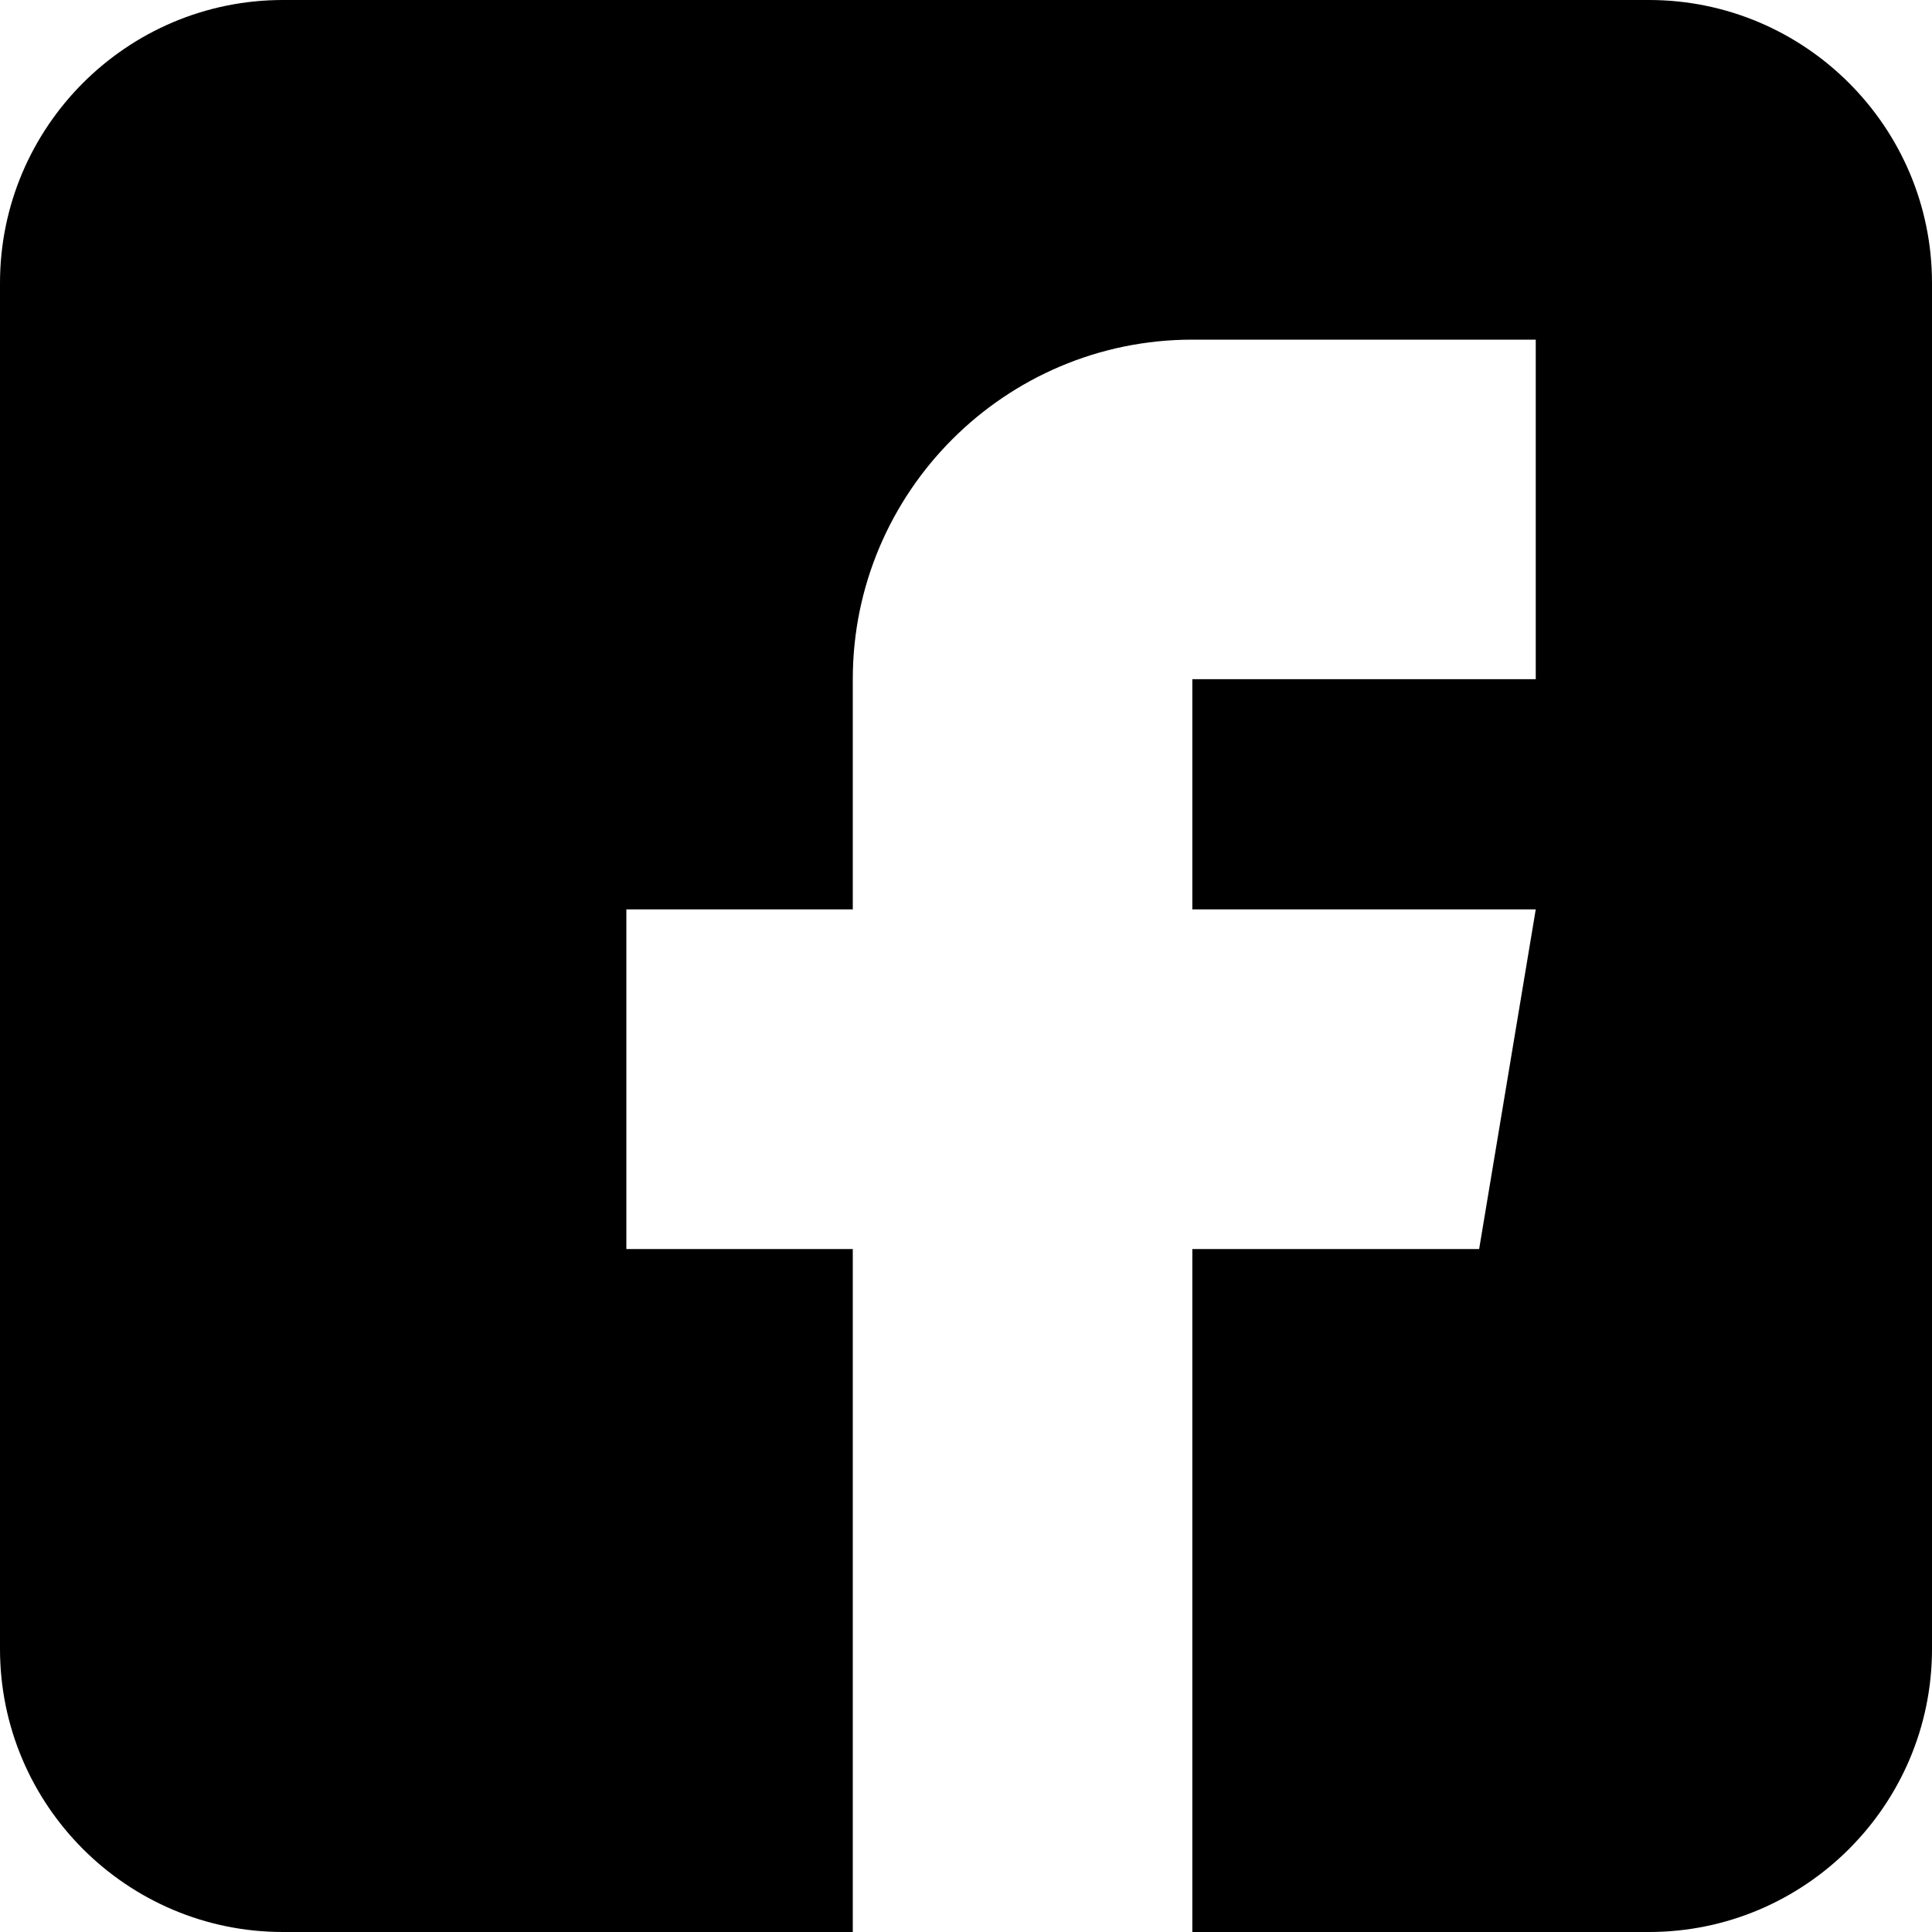
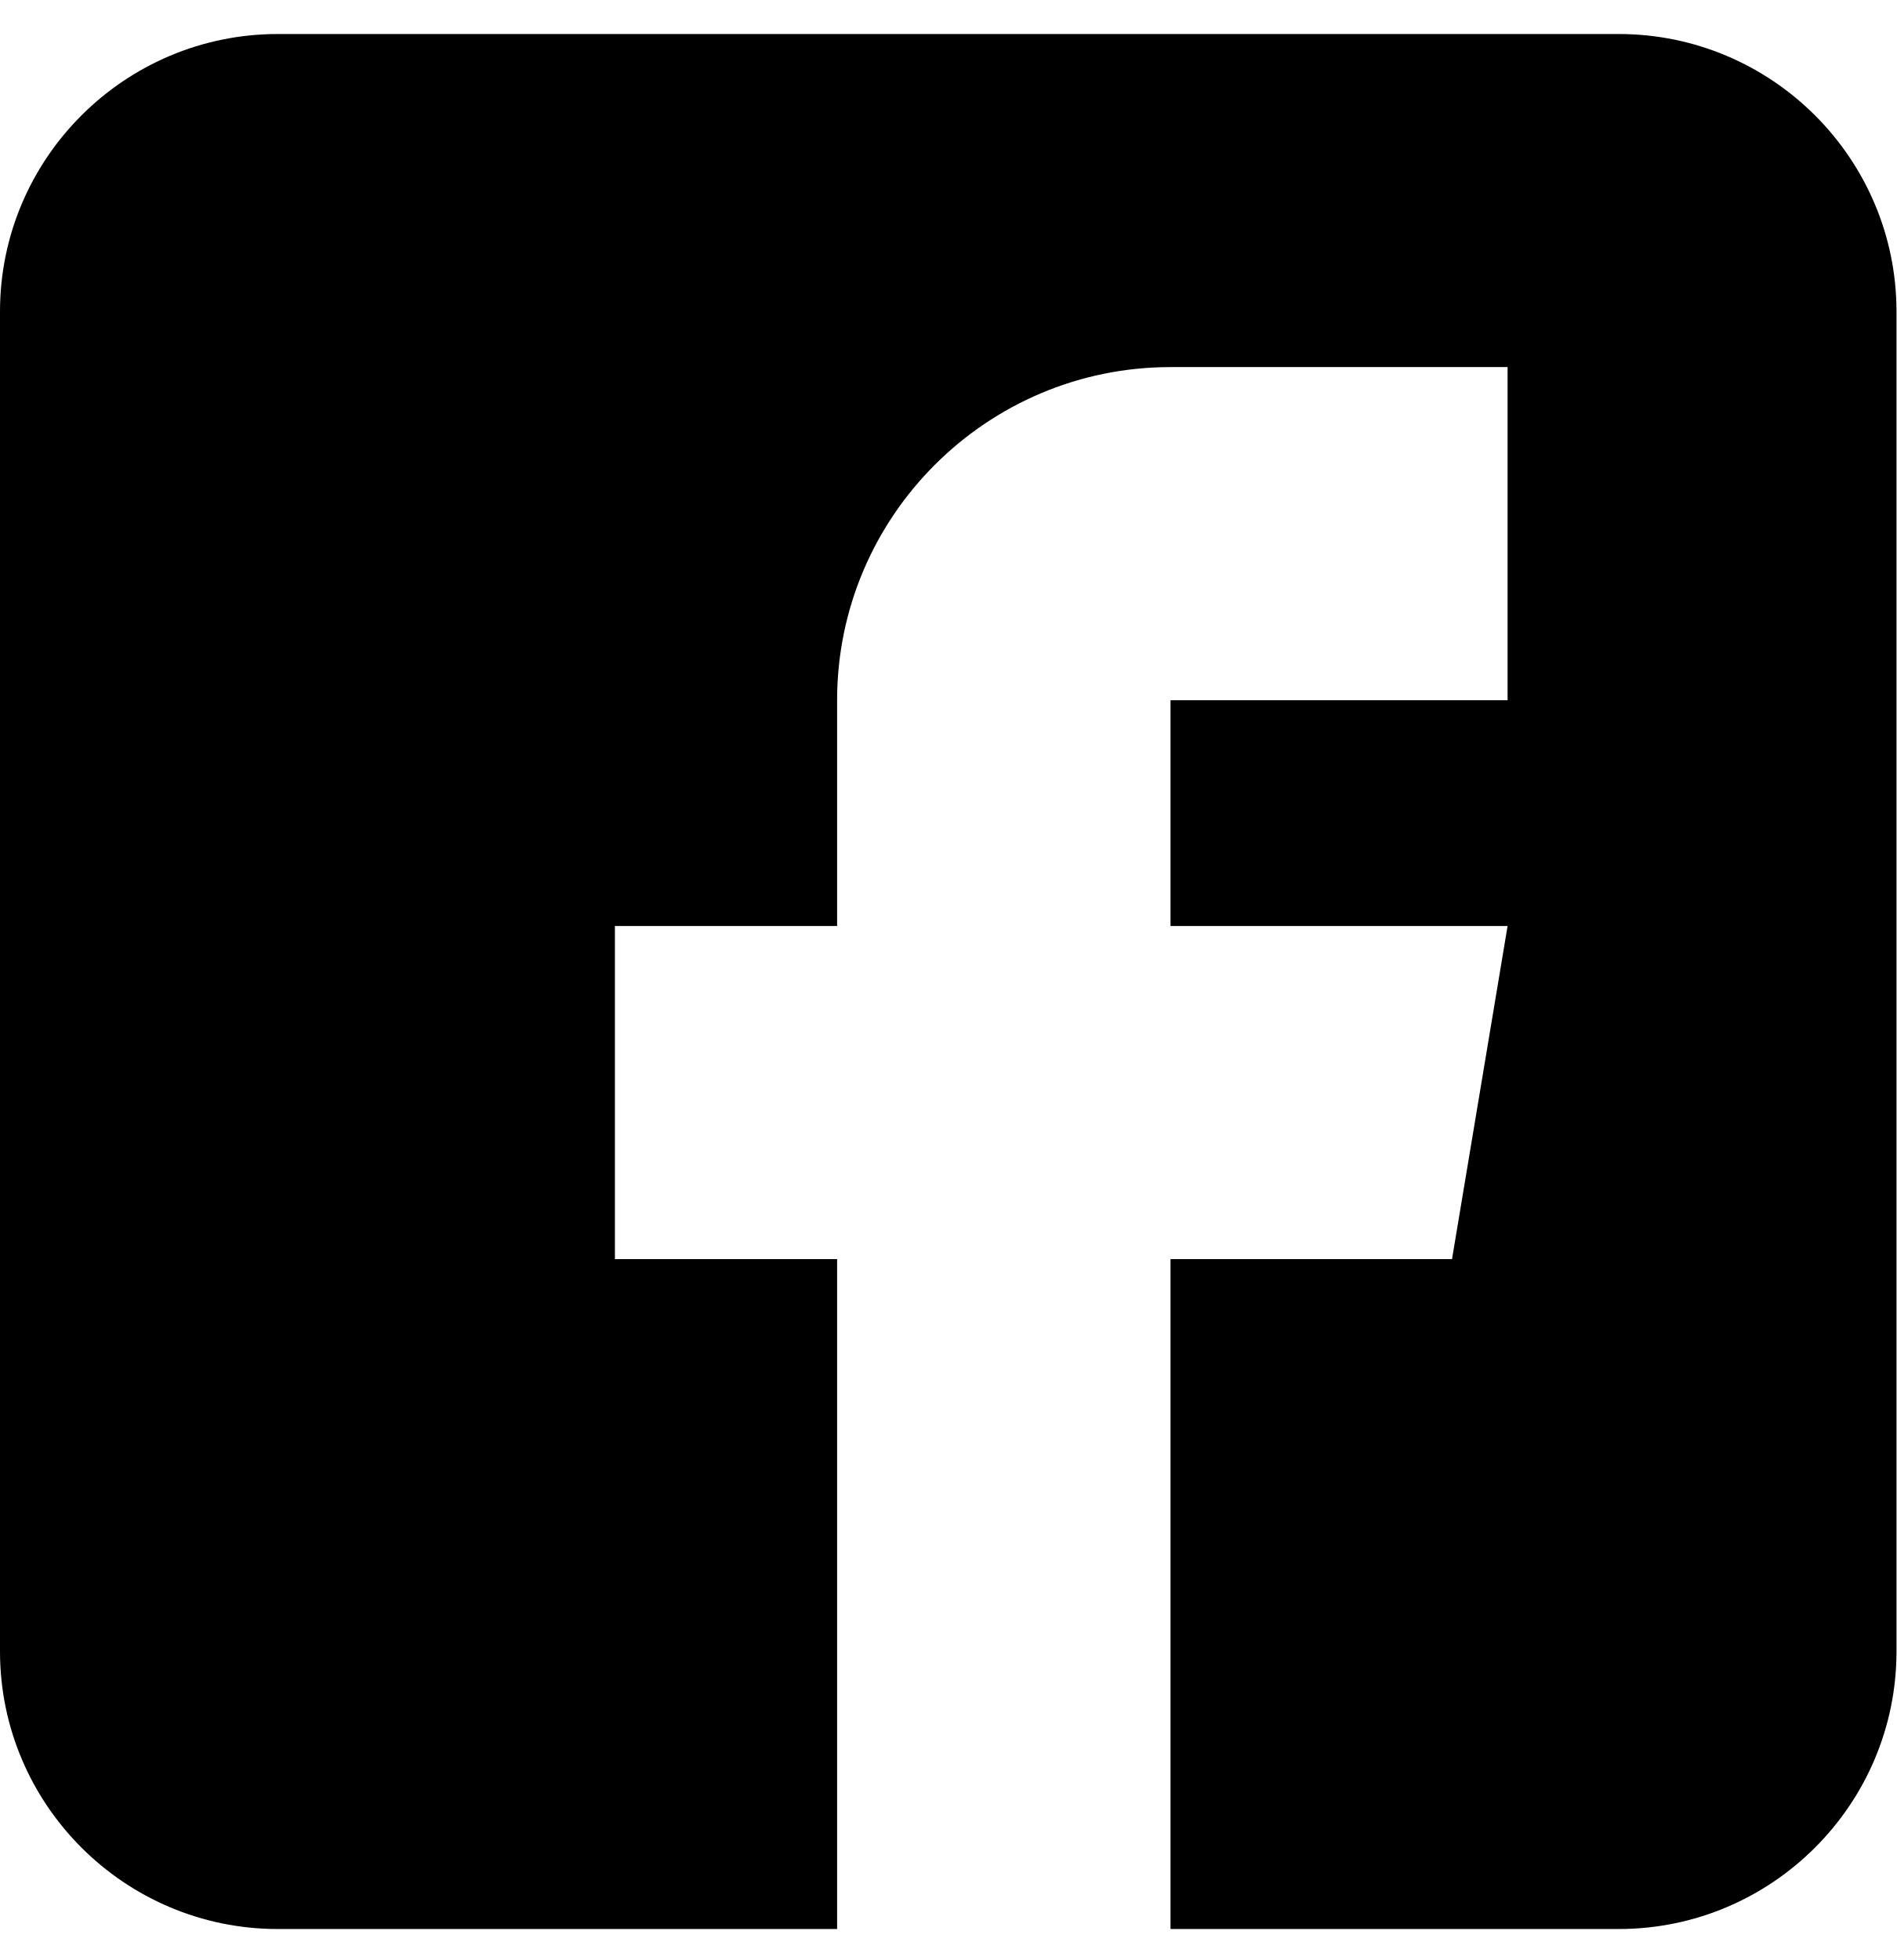
- <svg xmlns="http://www.w3.org/2000/svg" width="20" height="20" viewBox="0 0 20 20" fill="none">
-   <path d="M17.07 0L2.929 0C1.314 0 -0 1.314 -0 2.93L-0 17.07C-0 18.686 1.314 20 2.929 20L8.828 20L8.828 12.93L6.484 12.93L6.484 9.414L8.828 9.414L8.828 7.031C8.828 5.093 10.405 3.516 12.343 3.516L15.898 3.516L15.898 7.031L12.343 7.031L12.343 9.414L15.898 9.414L15.312 12.93L12.343 12.93L12.343 20L17.07 20C18.685 20 20 18.686 20 17.07L20 2.93C20 1.314 18.685 0 17.07 0Z" fill="black" />
+ <svg xmlns="http://www.w3.org/2000/svg" width="30" height="31" viewBox="0 0 30 31" fill="none">
+   <path d="M25.605 0.538L4.395 0.538C1.972 0.538 0 2.507 0 4.928L0 26.119C0 28.54 1.972 30.51 4.395 30.51L13.242 30.51L13.242 19.914L9.727 19.914L9.727 14.646H13.242V11.075C13.242 8.169 15.608 5.806 18.516 5.806L23.848 5.806V11.075H18.516L18.516 14.646H23.848L22.969 19.914H18.516V30.51H25.605C28.028 30.51 30 28.54 30 26.119L30 4.928C30 2.507 28.028 0.538 25.605 0.538Z" fill="black" />
</svg>
